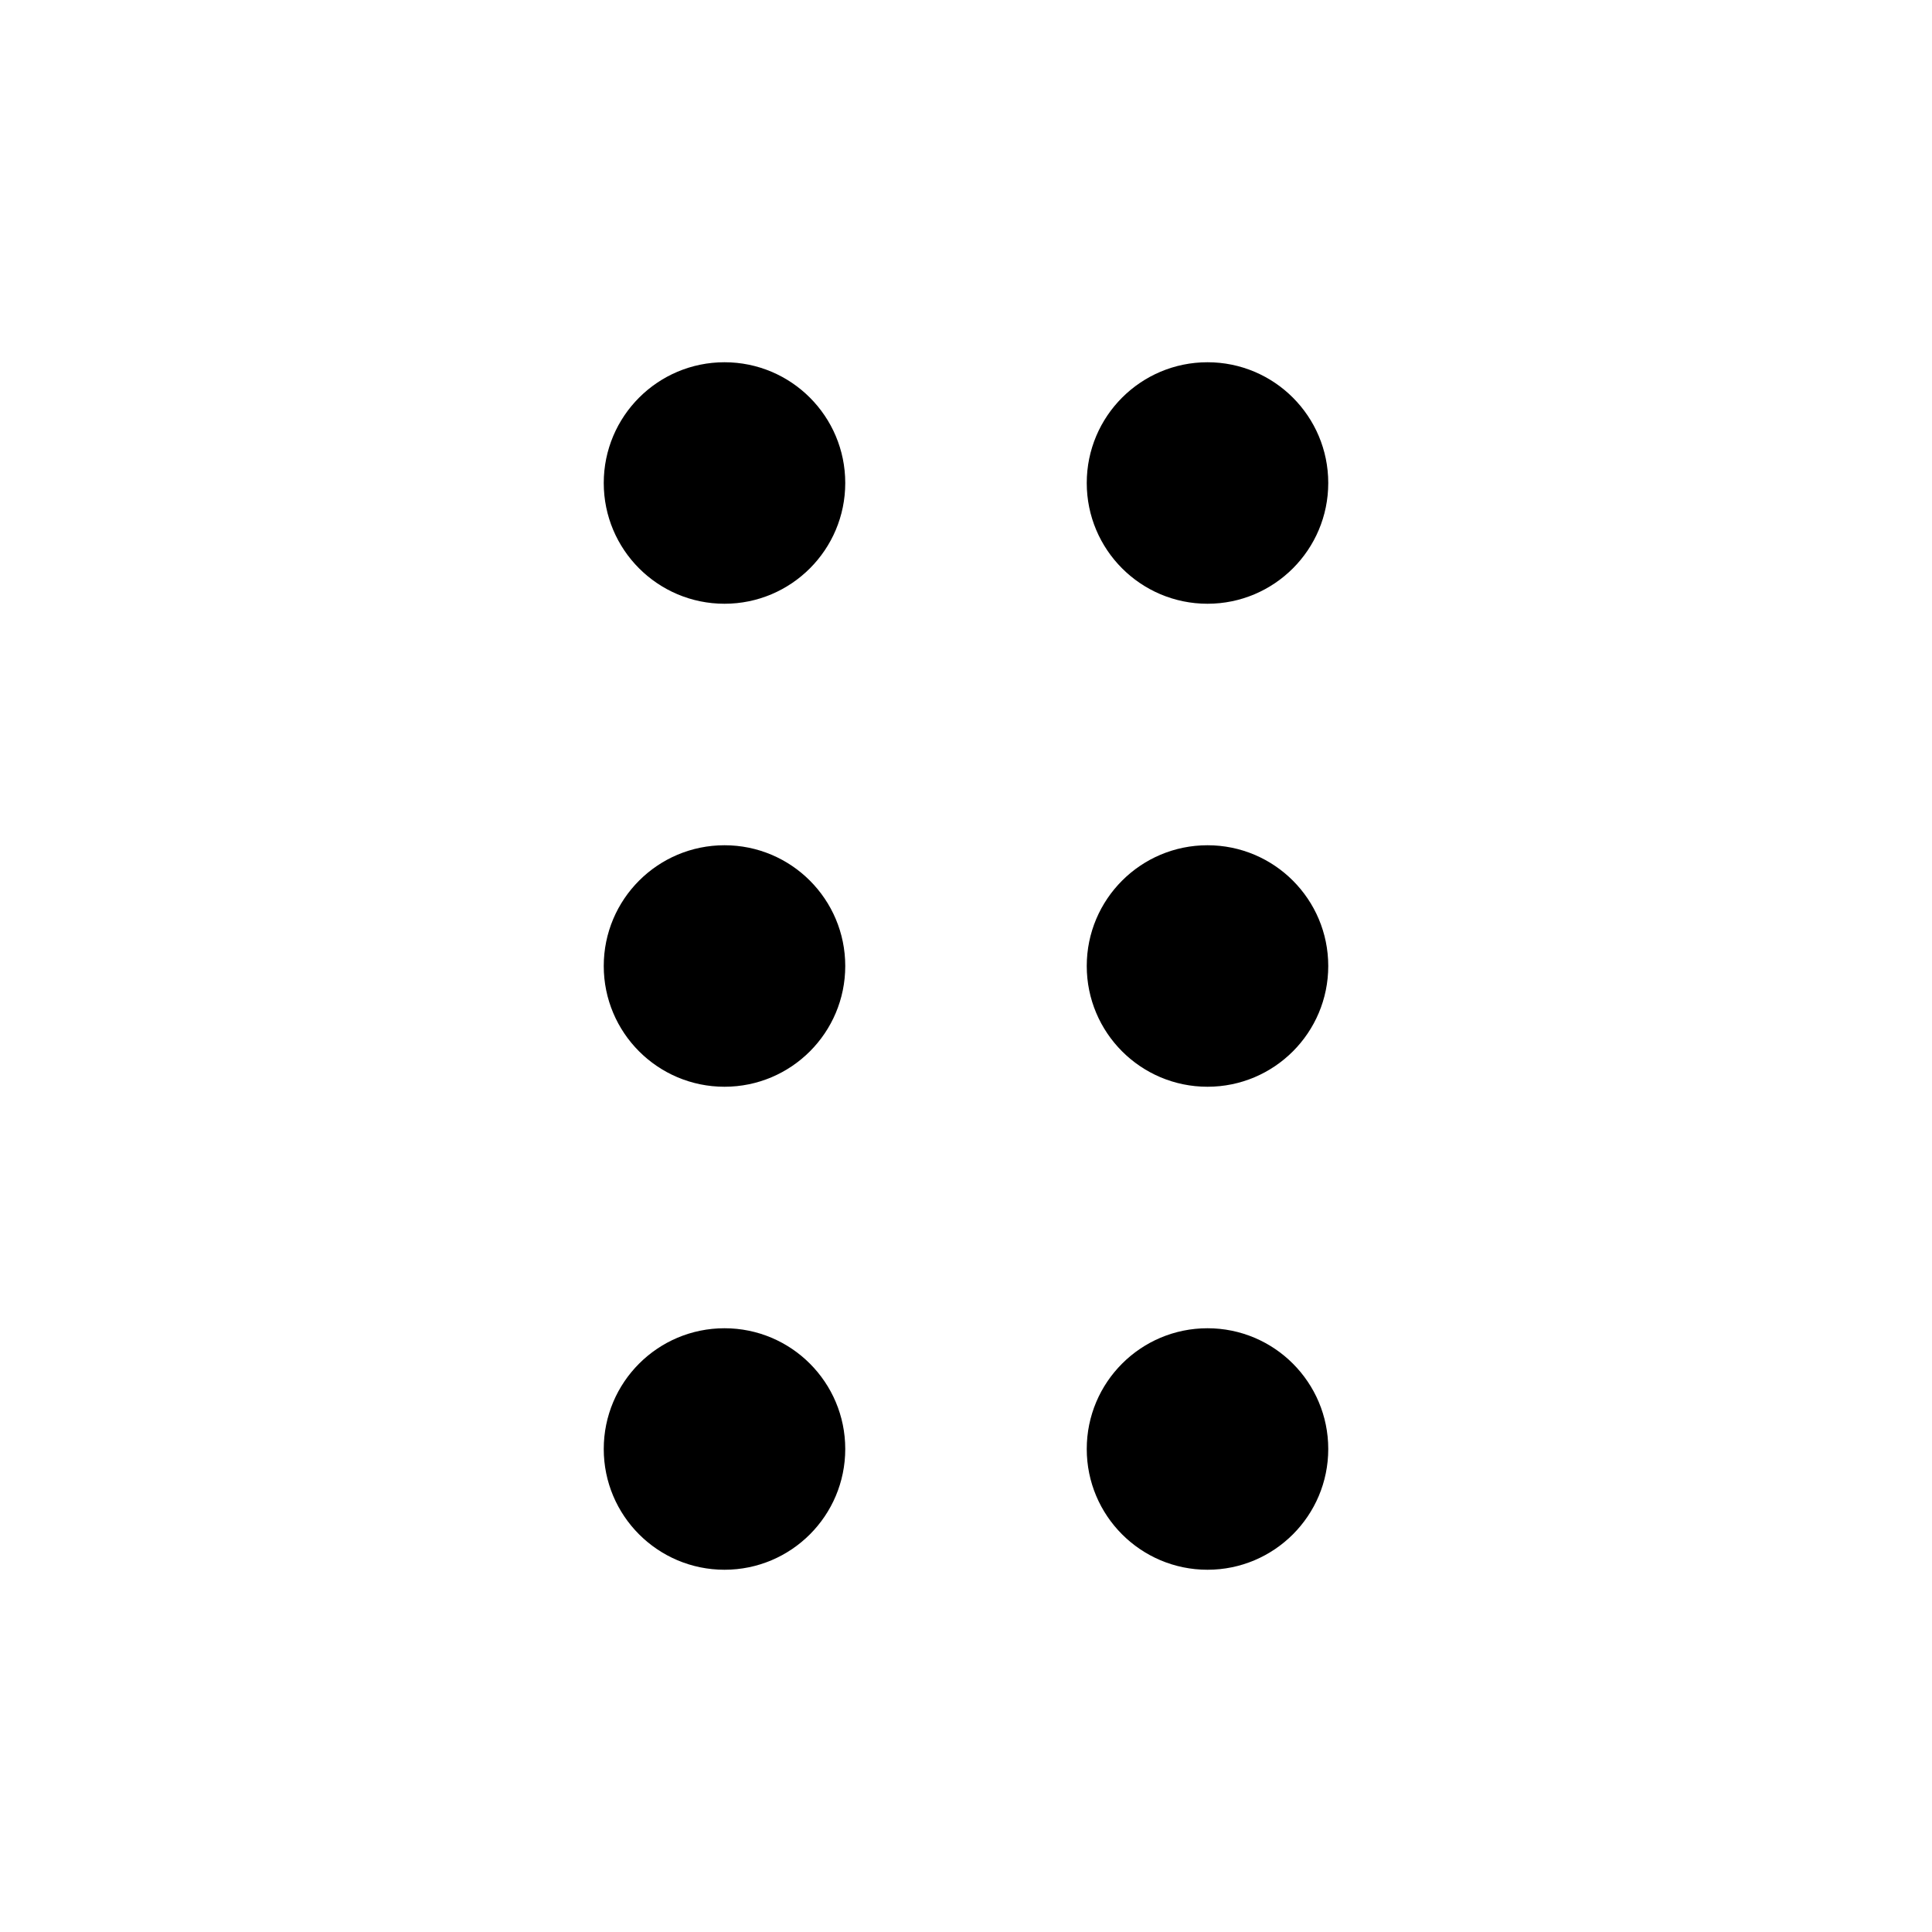
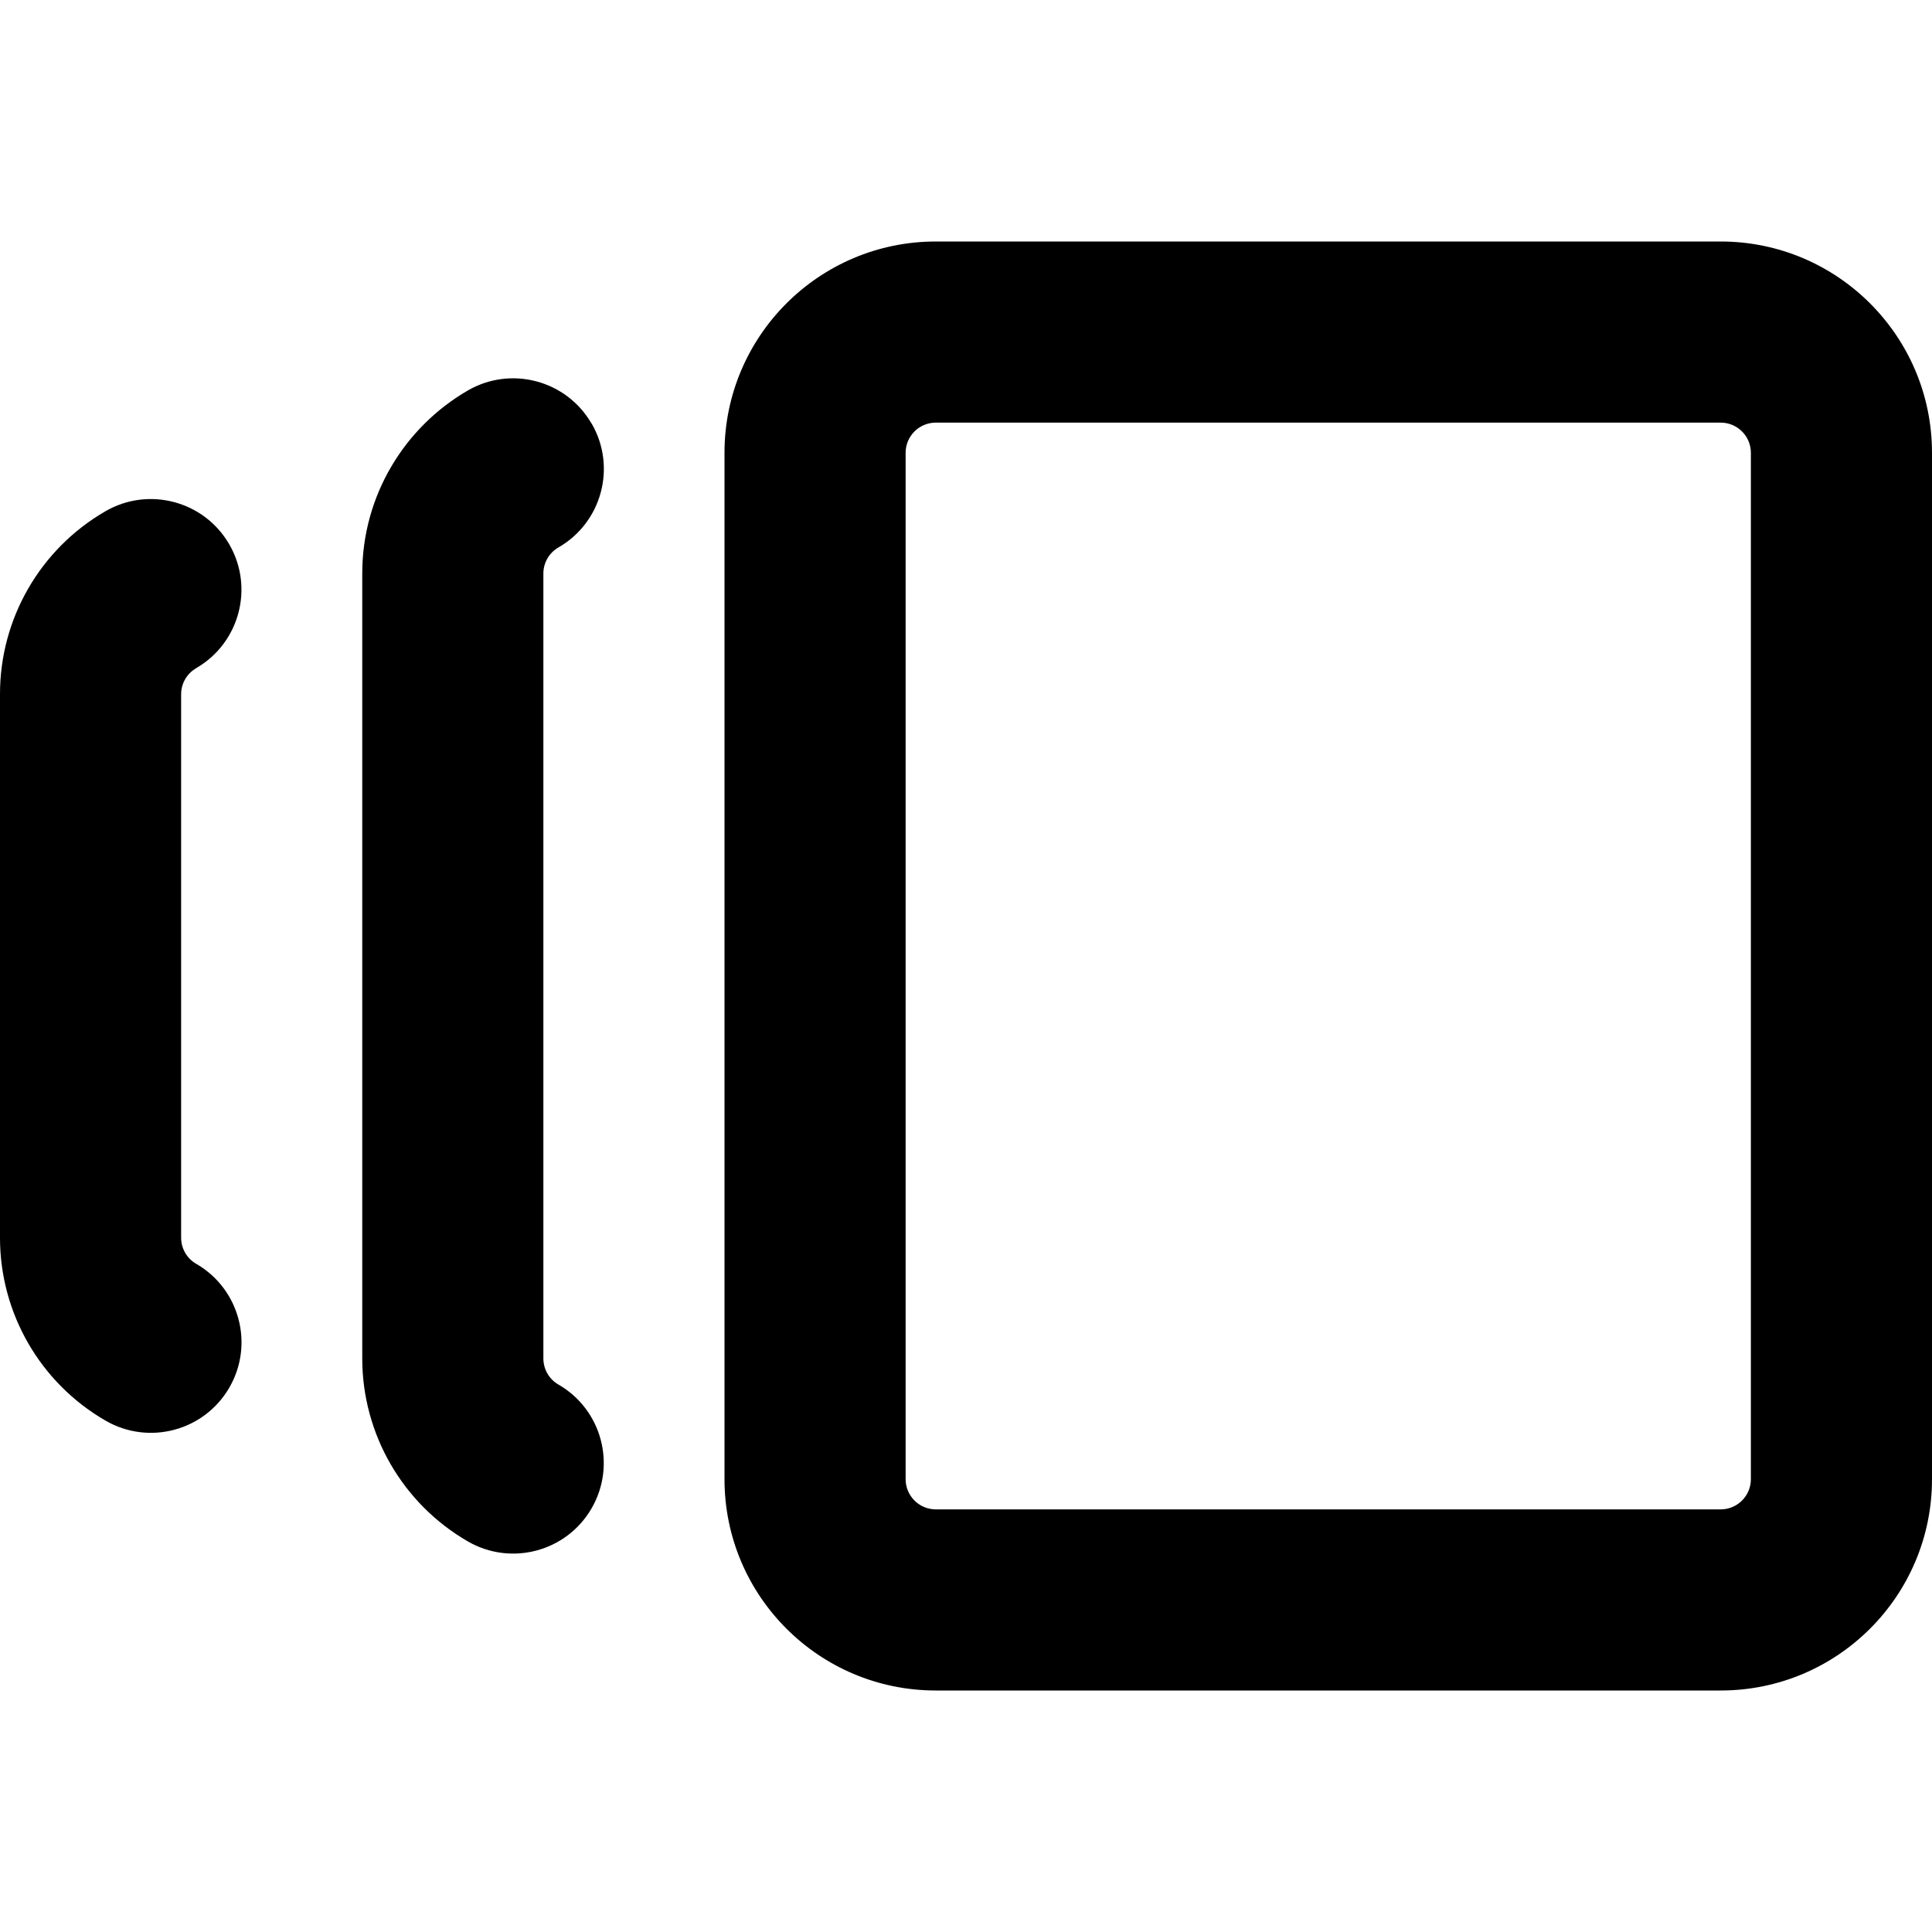
<svg xmlns="http://www.w3.org/2000/svg" width="16" height="16" viewBox="0 0 16 16">
-   <path d="M10 13a1 1 0 1 1 0-2 1 1 0 0 1 0 2Zm0-4a1 1 0 1 1 0-2 1 1 0 0 1 0 2Zm-4 4a1 1 0 1 1 0-2 1 1 0 0 1 0 2Zm5-9a1 1 0 1 1-2 0 1 1 0 0 1 2 0ZM7 8a1 1 0 1 1-2 0 1 1 0 0 1 2 0ZM6 5a1 1 0 1 1 0-2 1 1 0 0 1 0 2Z" />
+   <path d="M7.75 14A1.75 1.75 0 0 1 6 12.25v-8.5C6 2.784 6.784 2 7.75 2h6.5c.966 0 1.75.784 1.75 1.75v8.5A1.75 1.75 0 0 1 14.25 14Zm-.25-1.75c0 .138.112.25.25.25h6.5a.25.25 0 0 0 .25-.25v-8.5a.25.25 0 0 0-.25-.25h-6.5a.25.25 0 0 0-.25.25ZM4.9 3.508a.75.75 0 0 1-.274 1.025.249.249 0 0 0-.126.217v6.5c0 .09.048.173.126.217a.75.75 0 0 1-.752 1.298A1.75 1.75 0 0 1 3 11.25v-6.5c0-.649.353-1.214.874-1.516a.75.75 0 0 1 1.025.274ZM1.625 5.533h.001a.249.249 0 0 0-.126.217v4.5c0 .09.048.173.126.217a.75.75 0 0 1-.752 1.298A1.748 1.748 0 0 1 0 10.25v-4.5a1.748 1.748 0 0 1 .873-1.516.75.75 0 1 1 .752 1.299Z" />
</svg>
